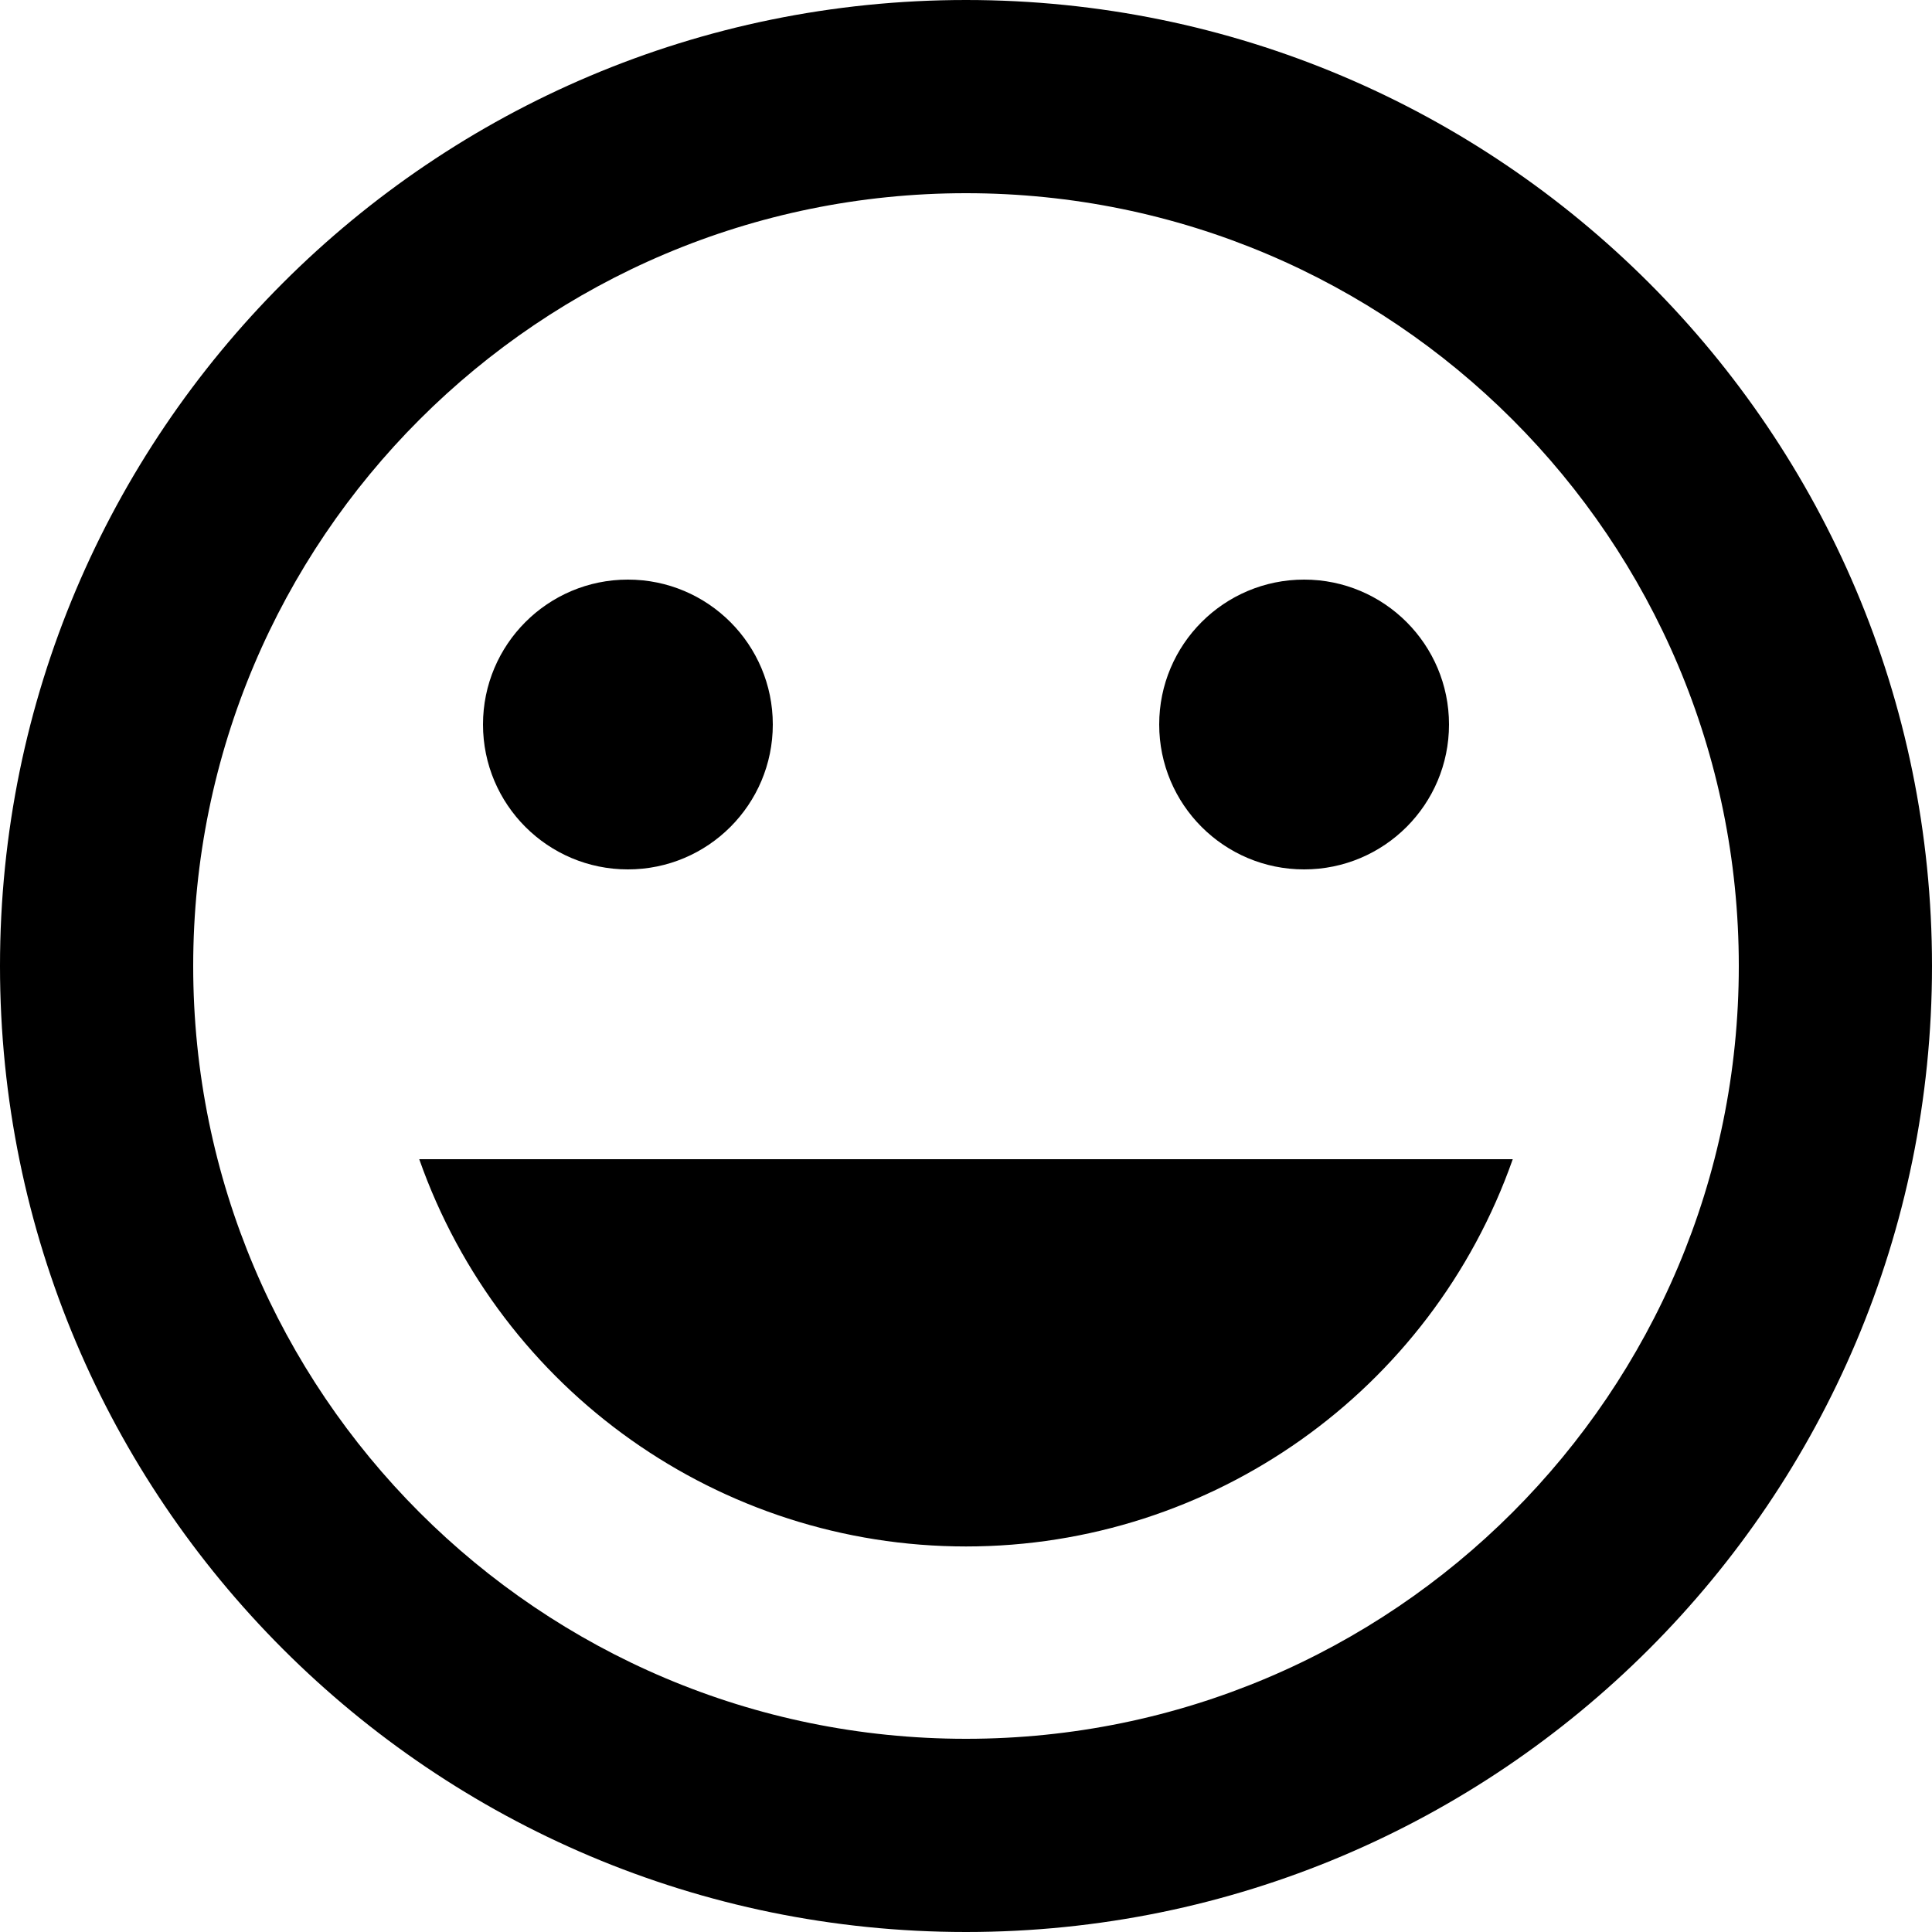
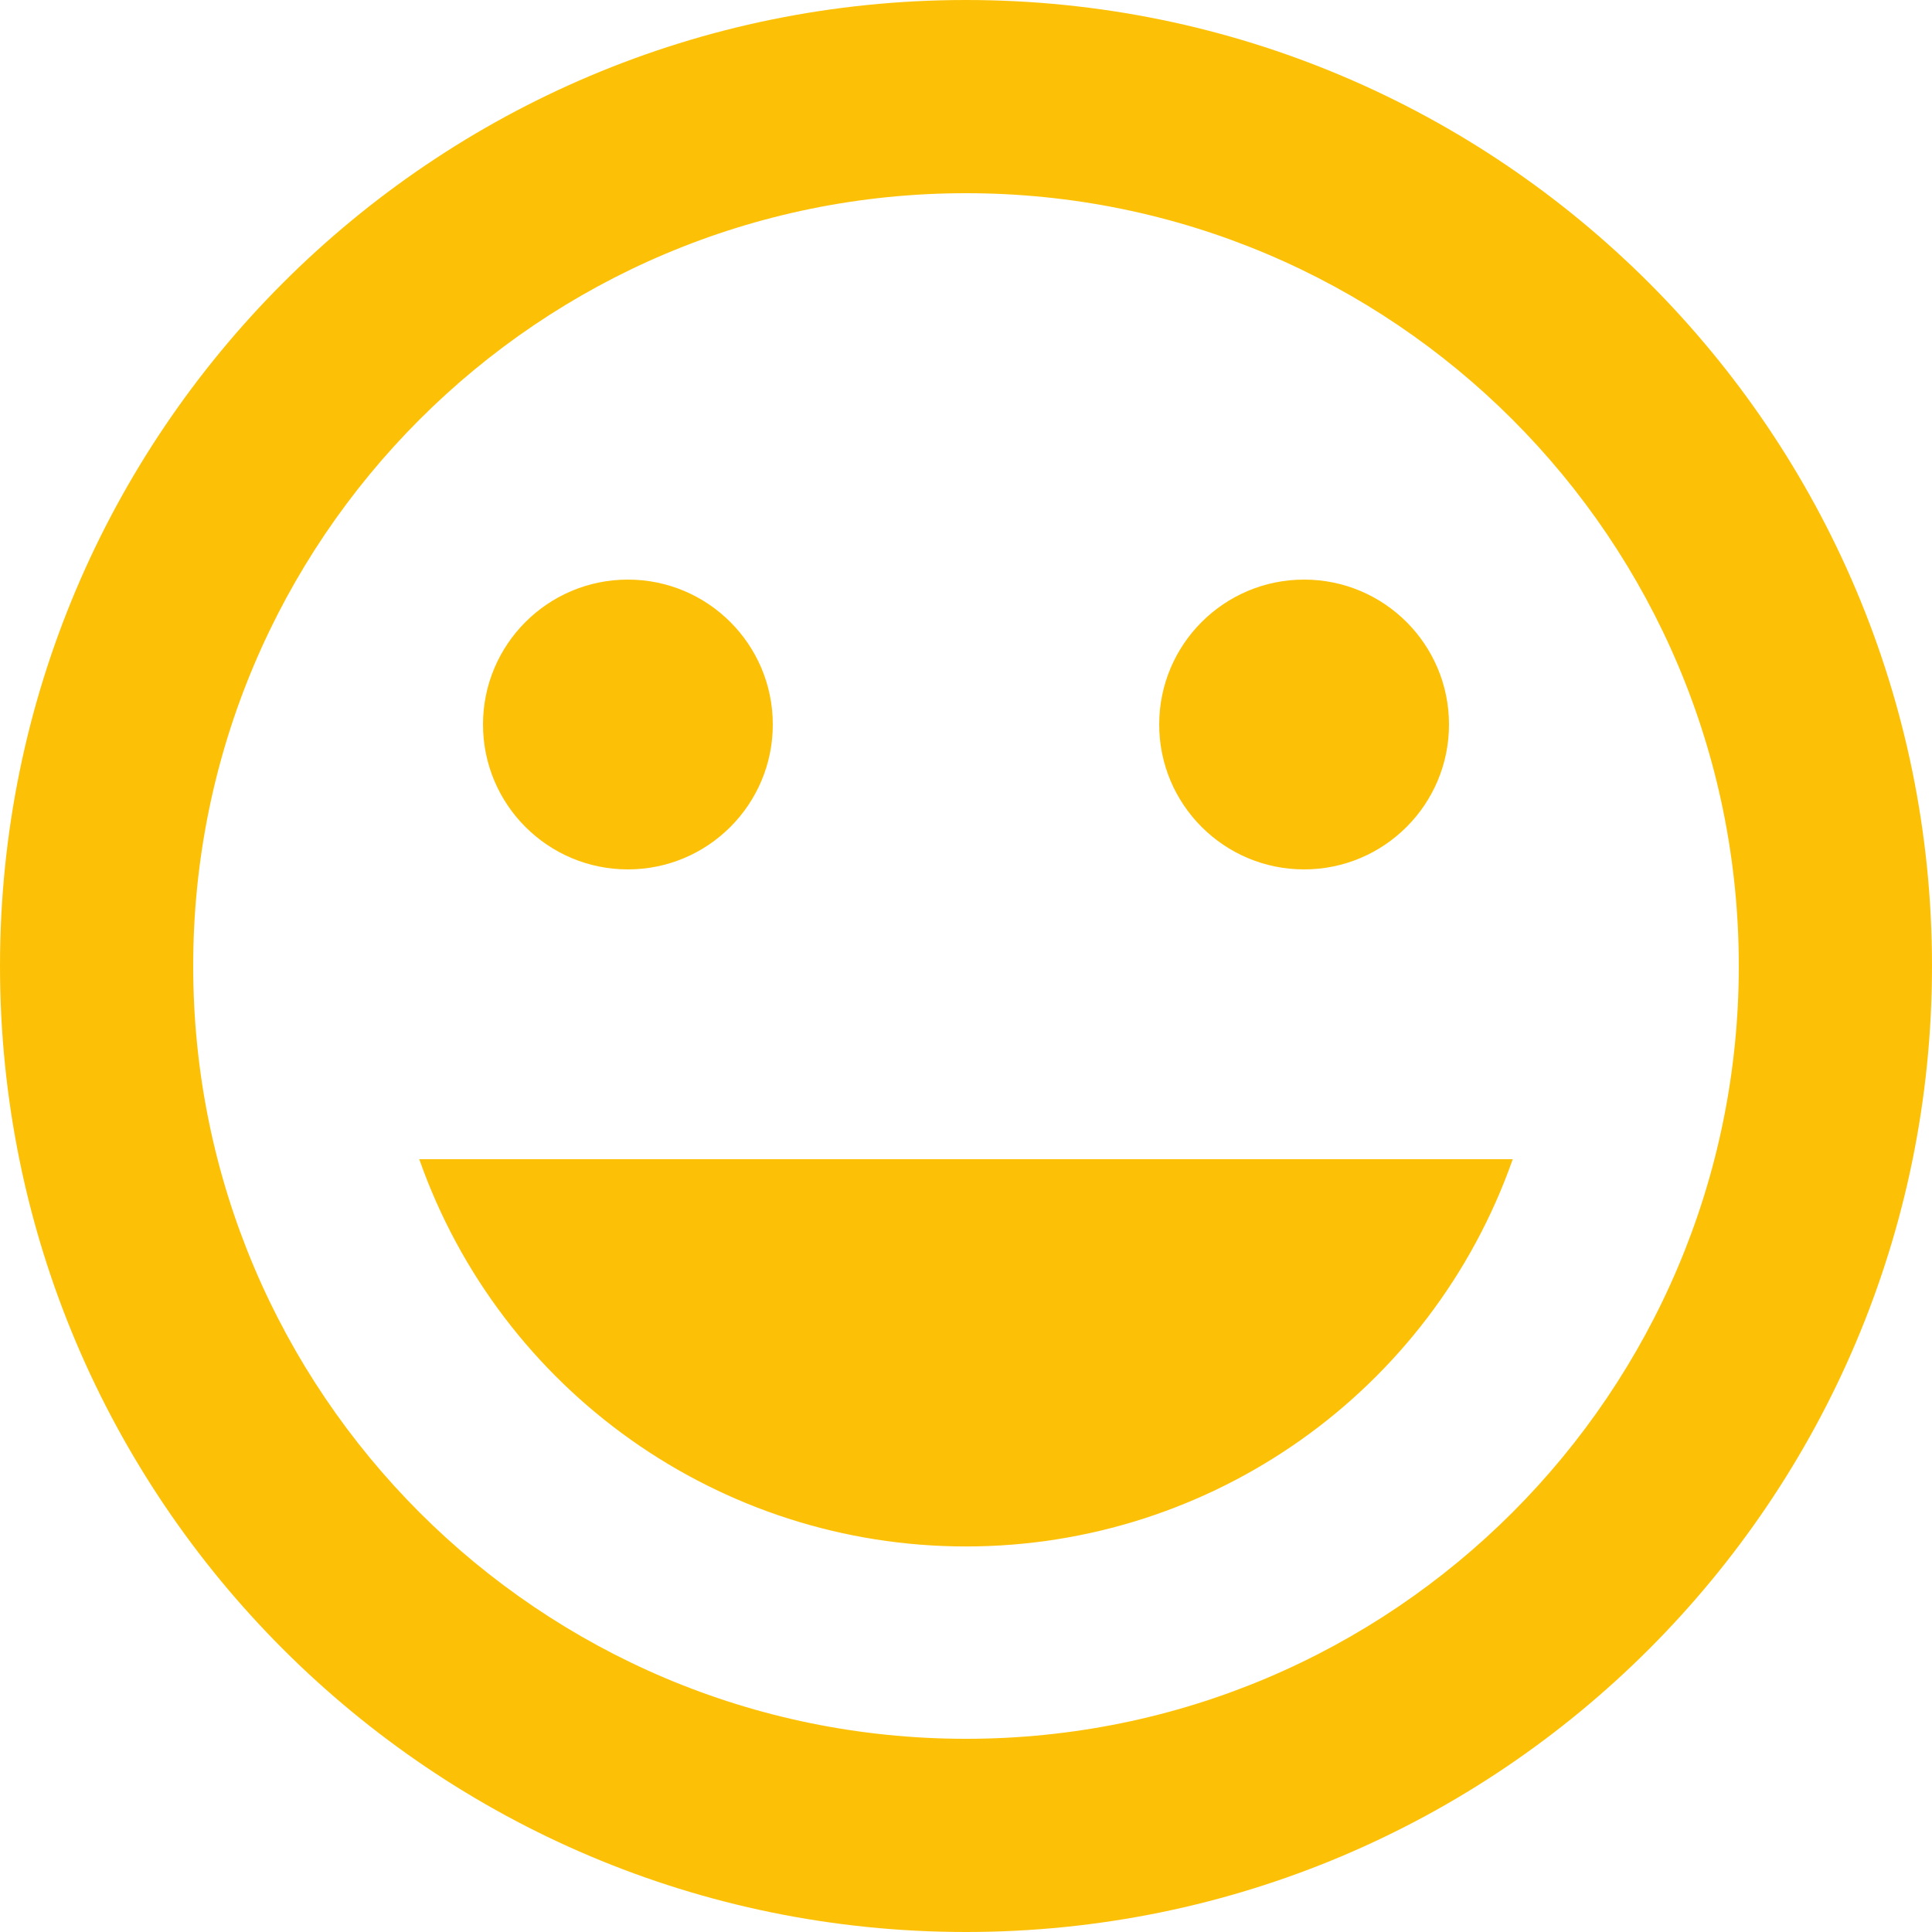
- <svg xmlns="http://www.w3.org/2000/svg" viewBox="0 0 20 20">
+ <svg xmlns="http://www.w3.org/2000/svg" style="fill: rgba(252, 193, 7, 1);" viewBox="0 0 20 20">
  <path d="M10 20a10 10 0 1 1 0-20 10 10 0 0 1 0 20zm0-2a8 8 0 1 0 0-16 8 8 0 0 0 0 16zM6.5 9a1.5 1.5 0 1 1 0-3 1.5 1.5 0 0 1 0 3zm7 0a1.5 1.5 0 1 1 0-3 1.5 1.5 0 0 1 0 3zm2.16 3a6 6 0 0 1-11.32 0h11.32z" />
</svg>
